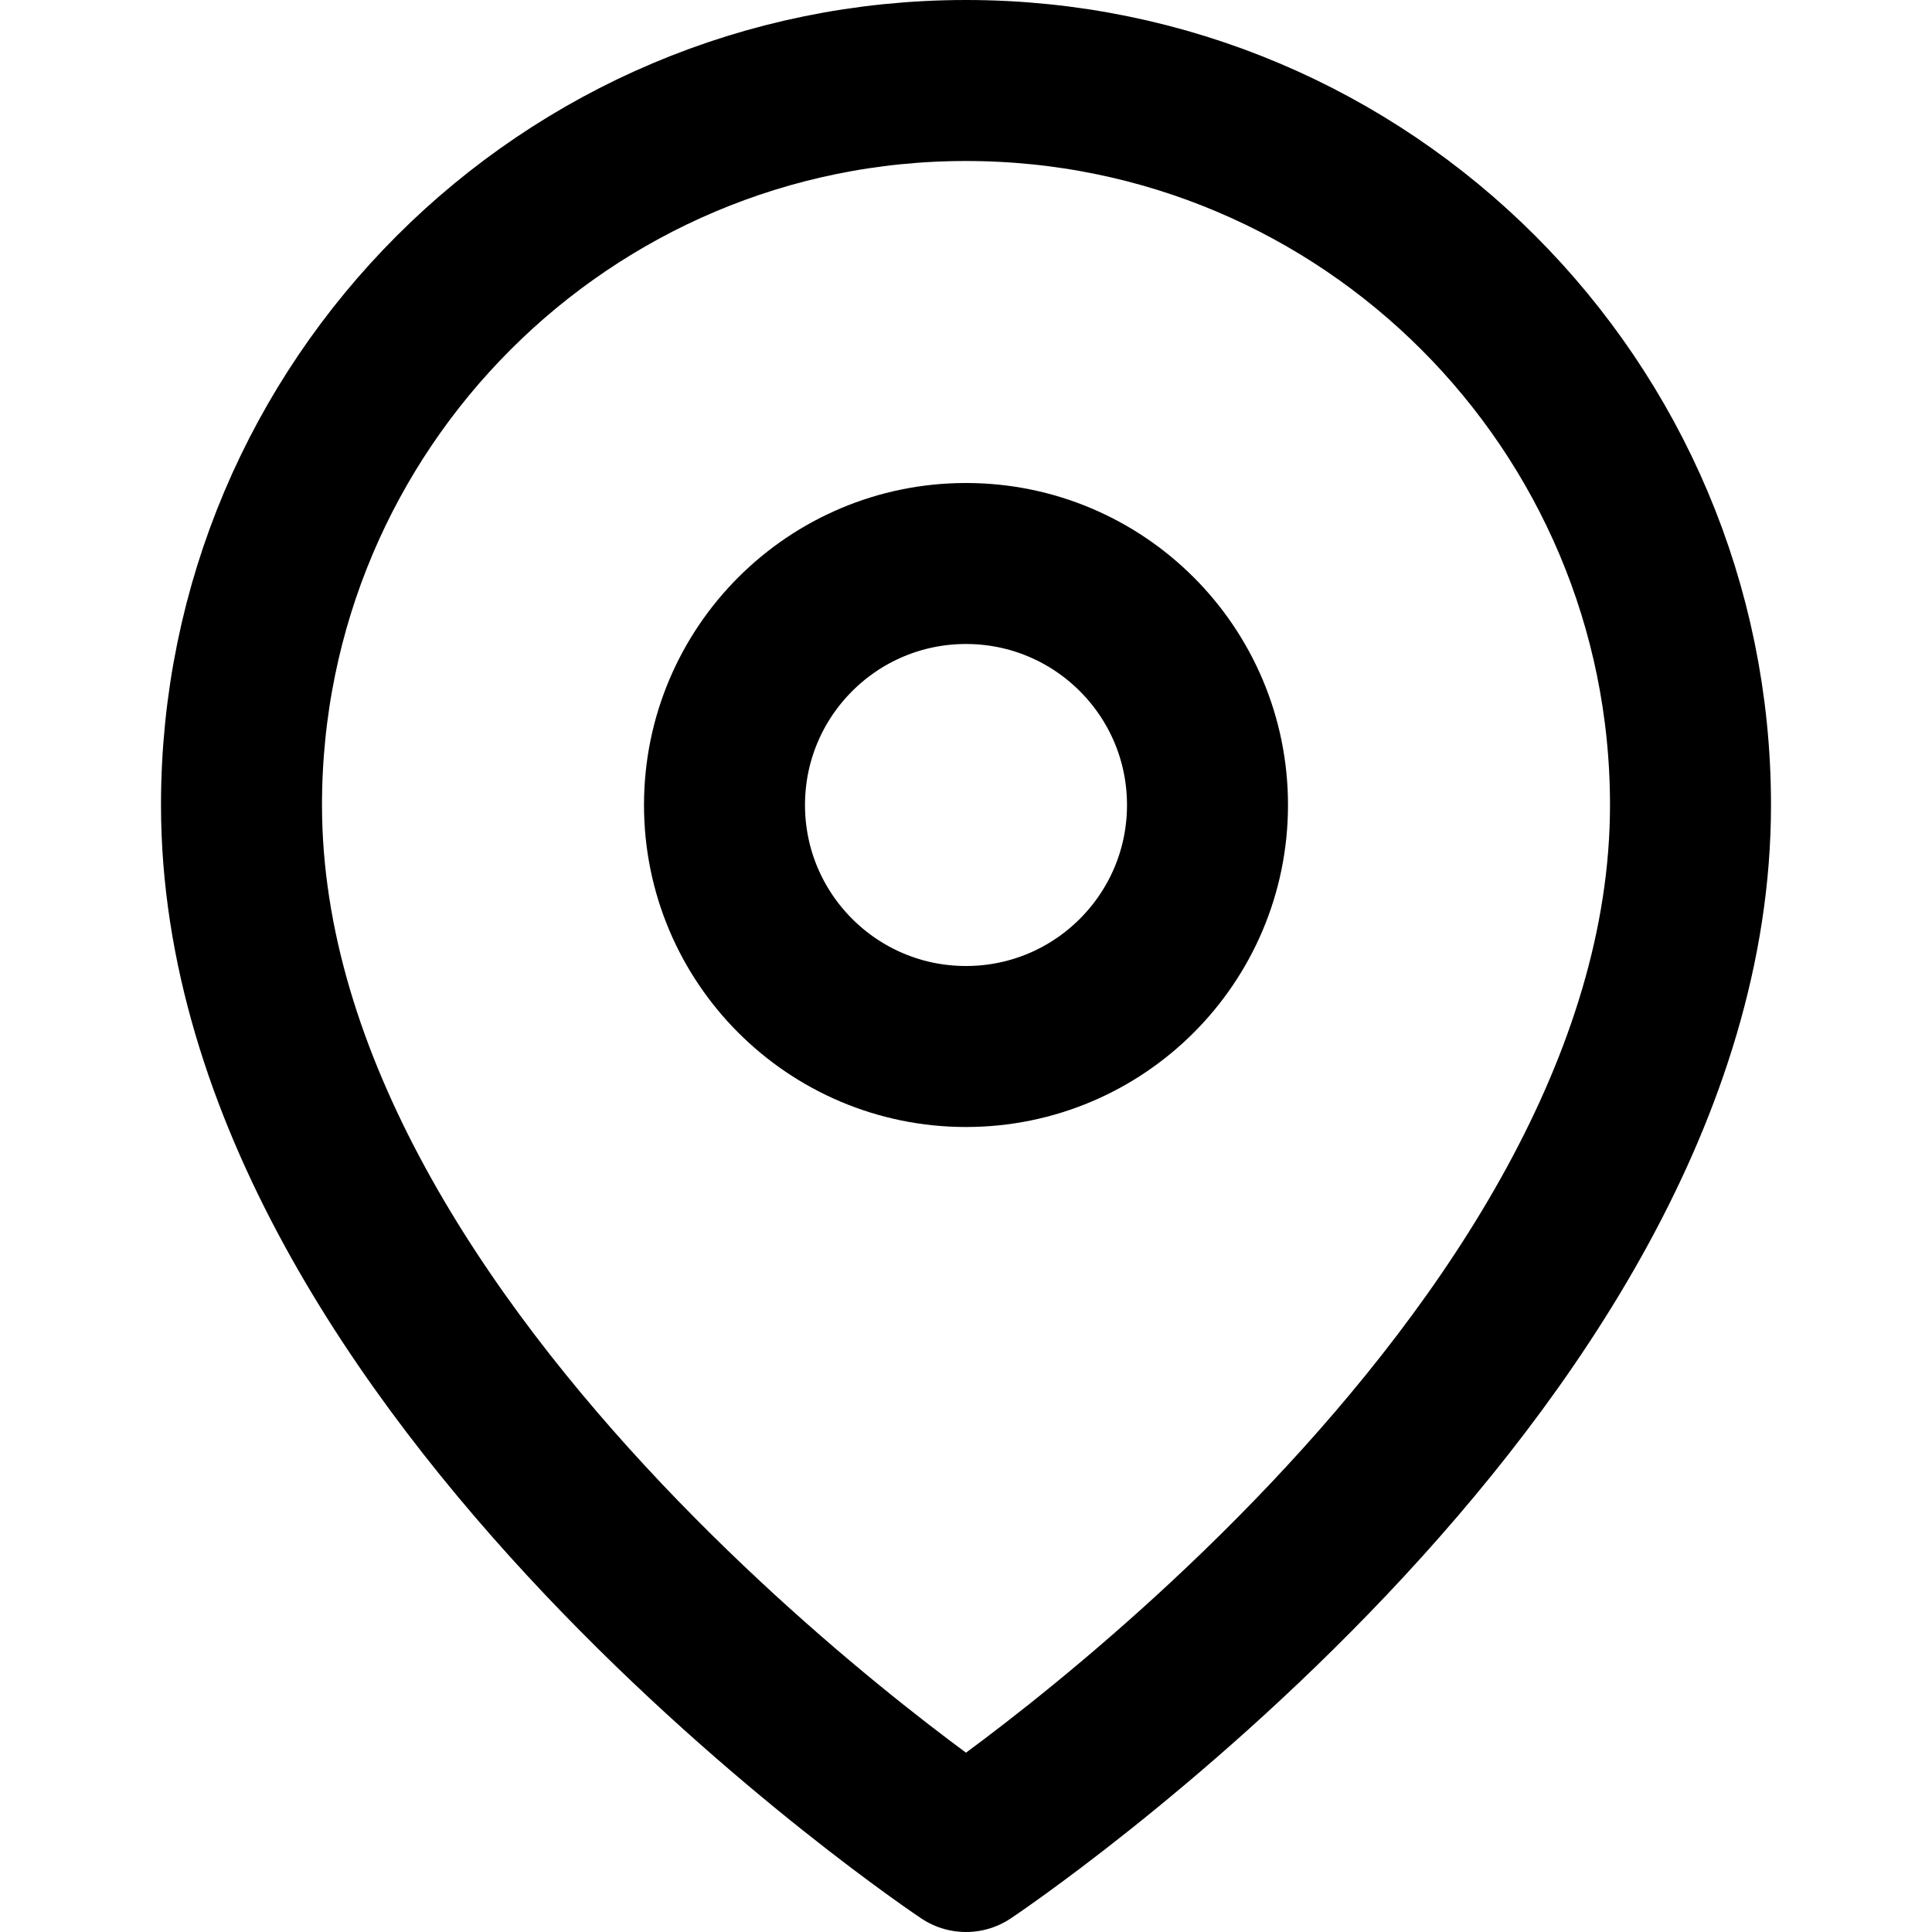
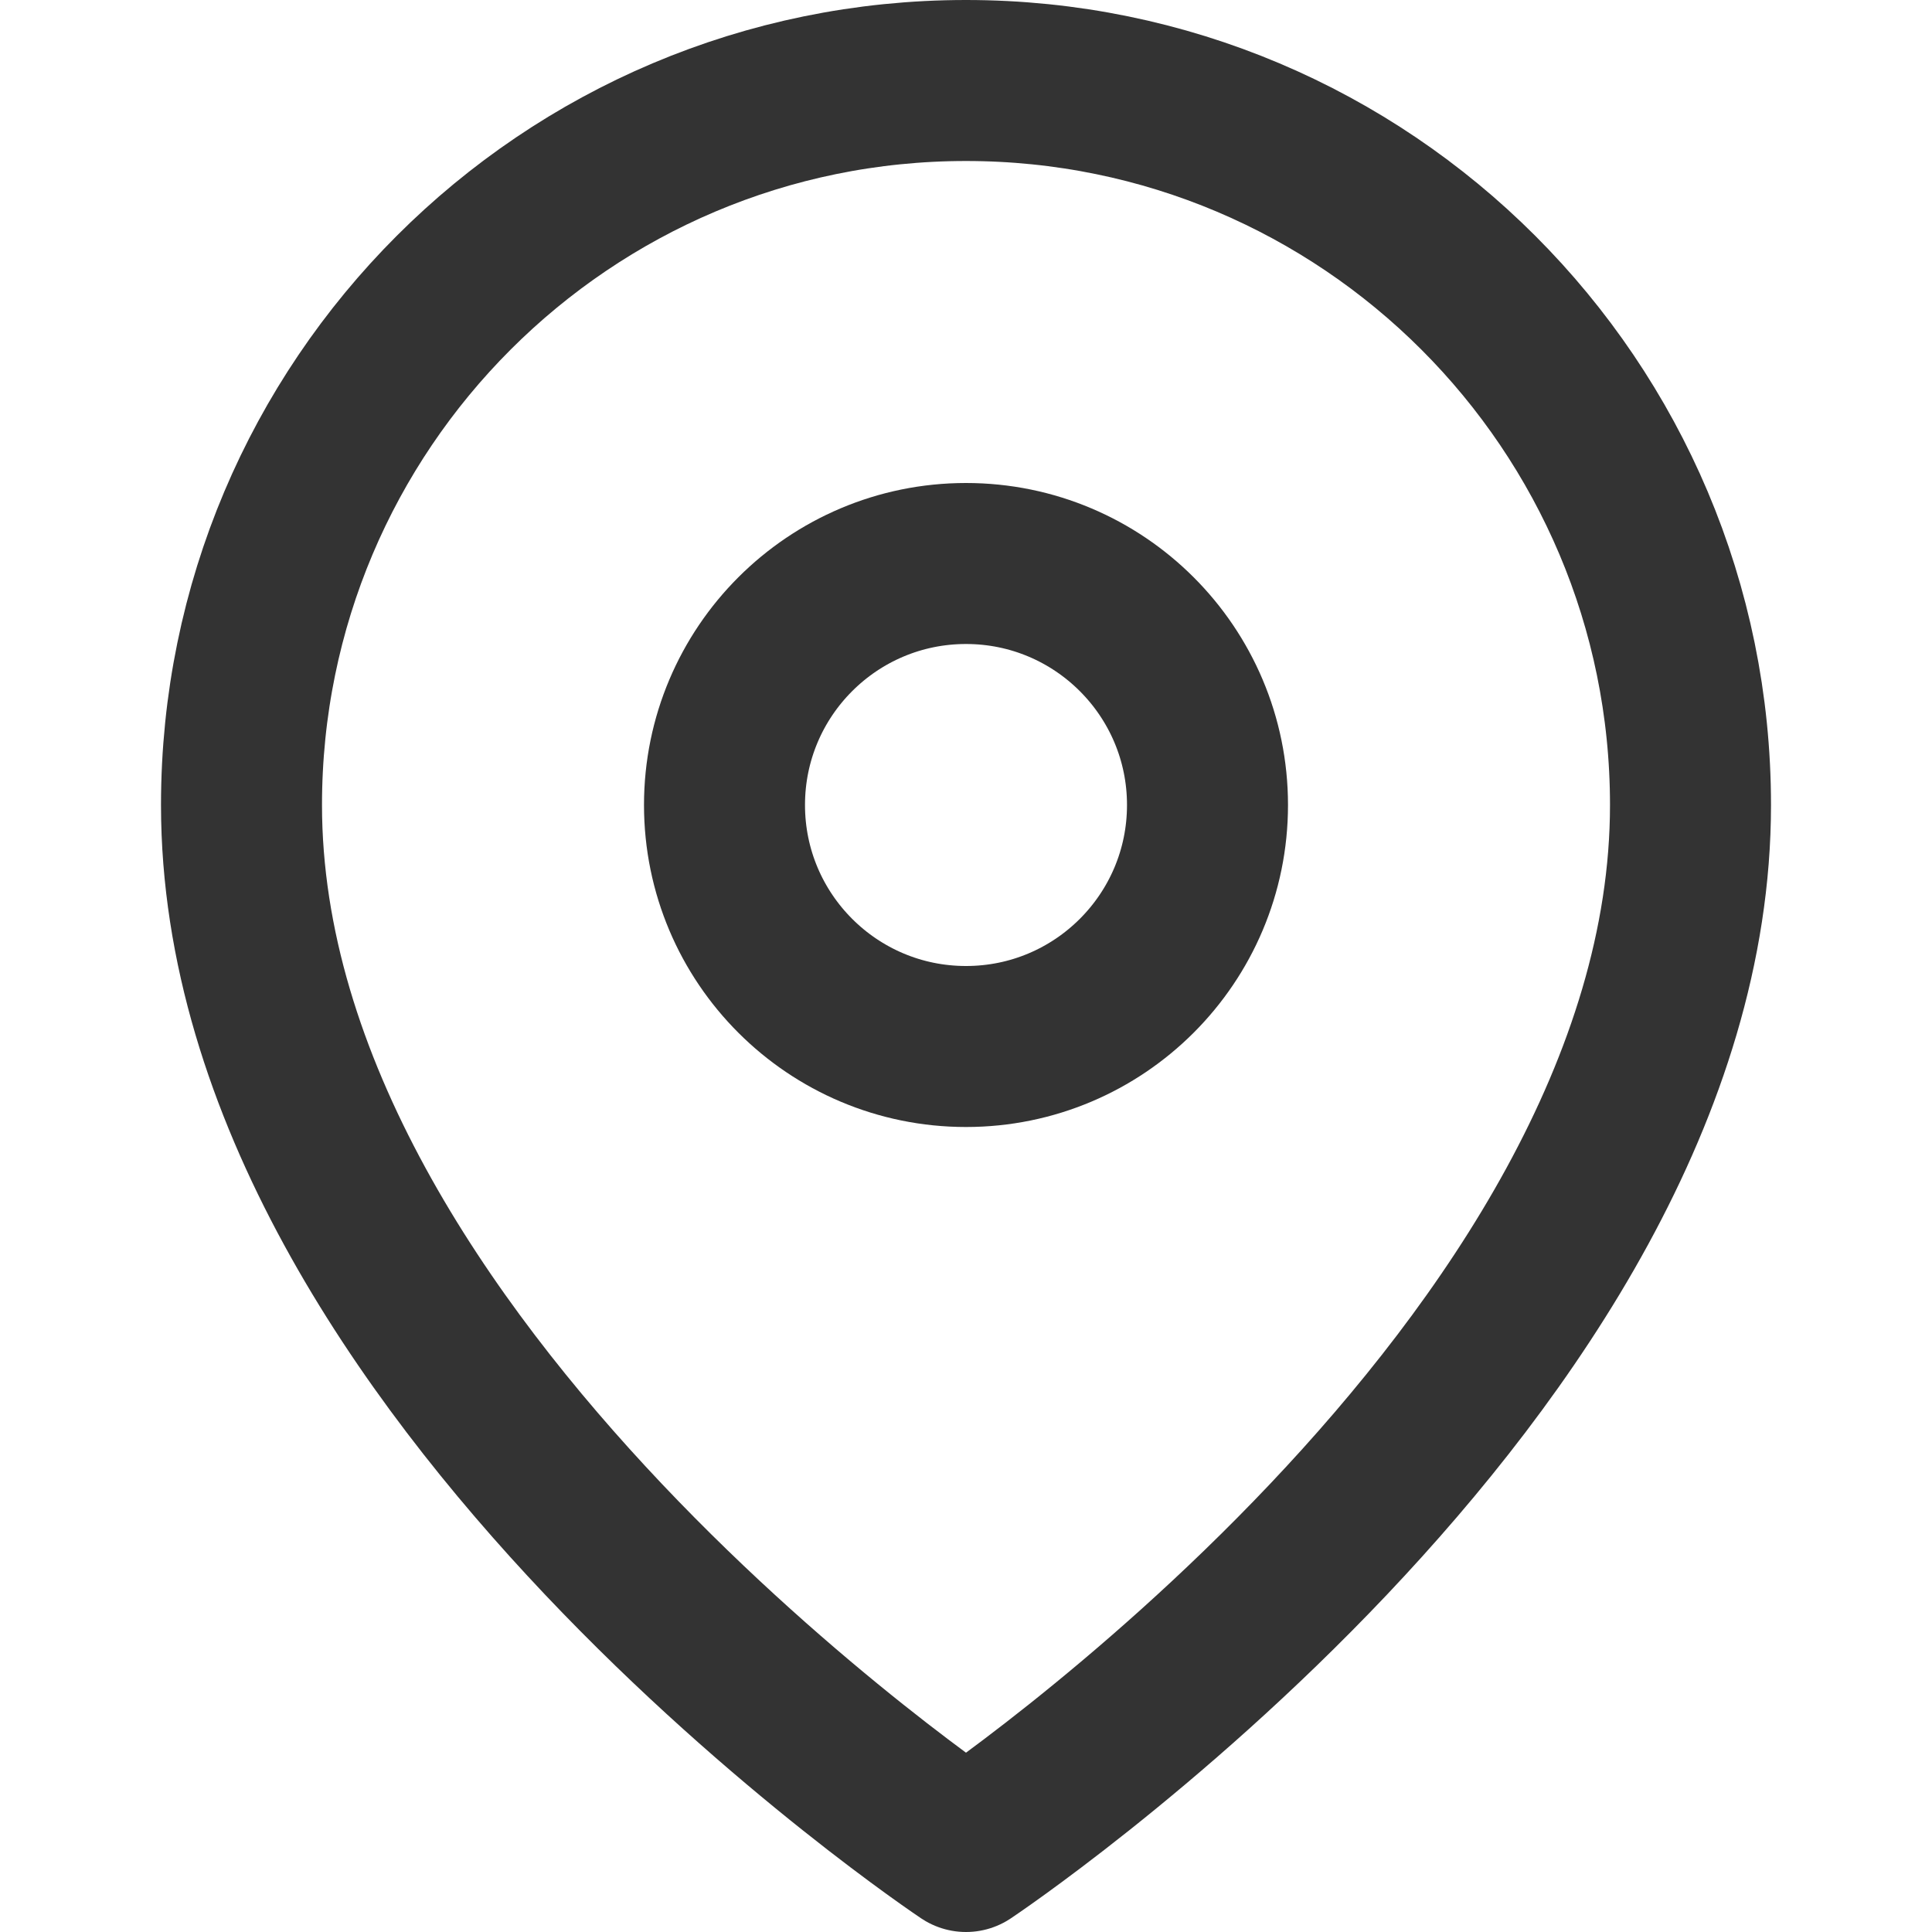
- <svg xmlns="http://www.w3.org/2000/svg" width="24" height="24" viewBox="0 0 24 24" fill="none" stroke="currentColor" stroke-width="2" stroke-linecap="round" stroke-linejoin="round">
+ <svg xmlns="http://www.w3.org/2000/svg" width="24" height="24" viewBox="0 0 24 24" fill="none" stroke="#333333" stroke-width="2" stroke-linecap="round" stroke-linejoin="round">
  <path d="M21 10c0 7-9 13-9 13s-9-6-9-13a9 9 0 0 1 18 0z" />
  <circle cx="12" cy="10" r="3" />
</svg>
